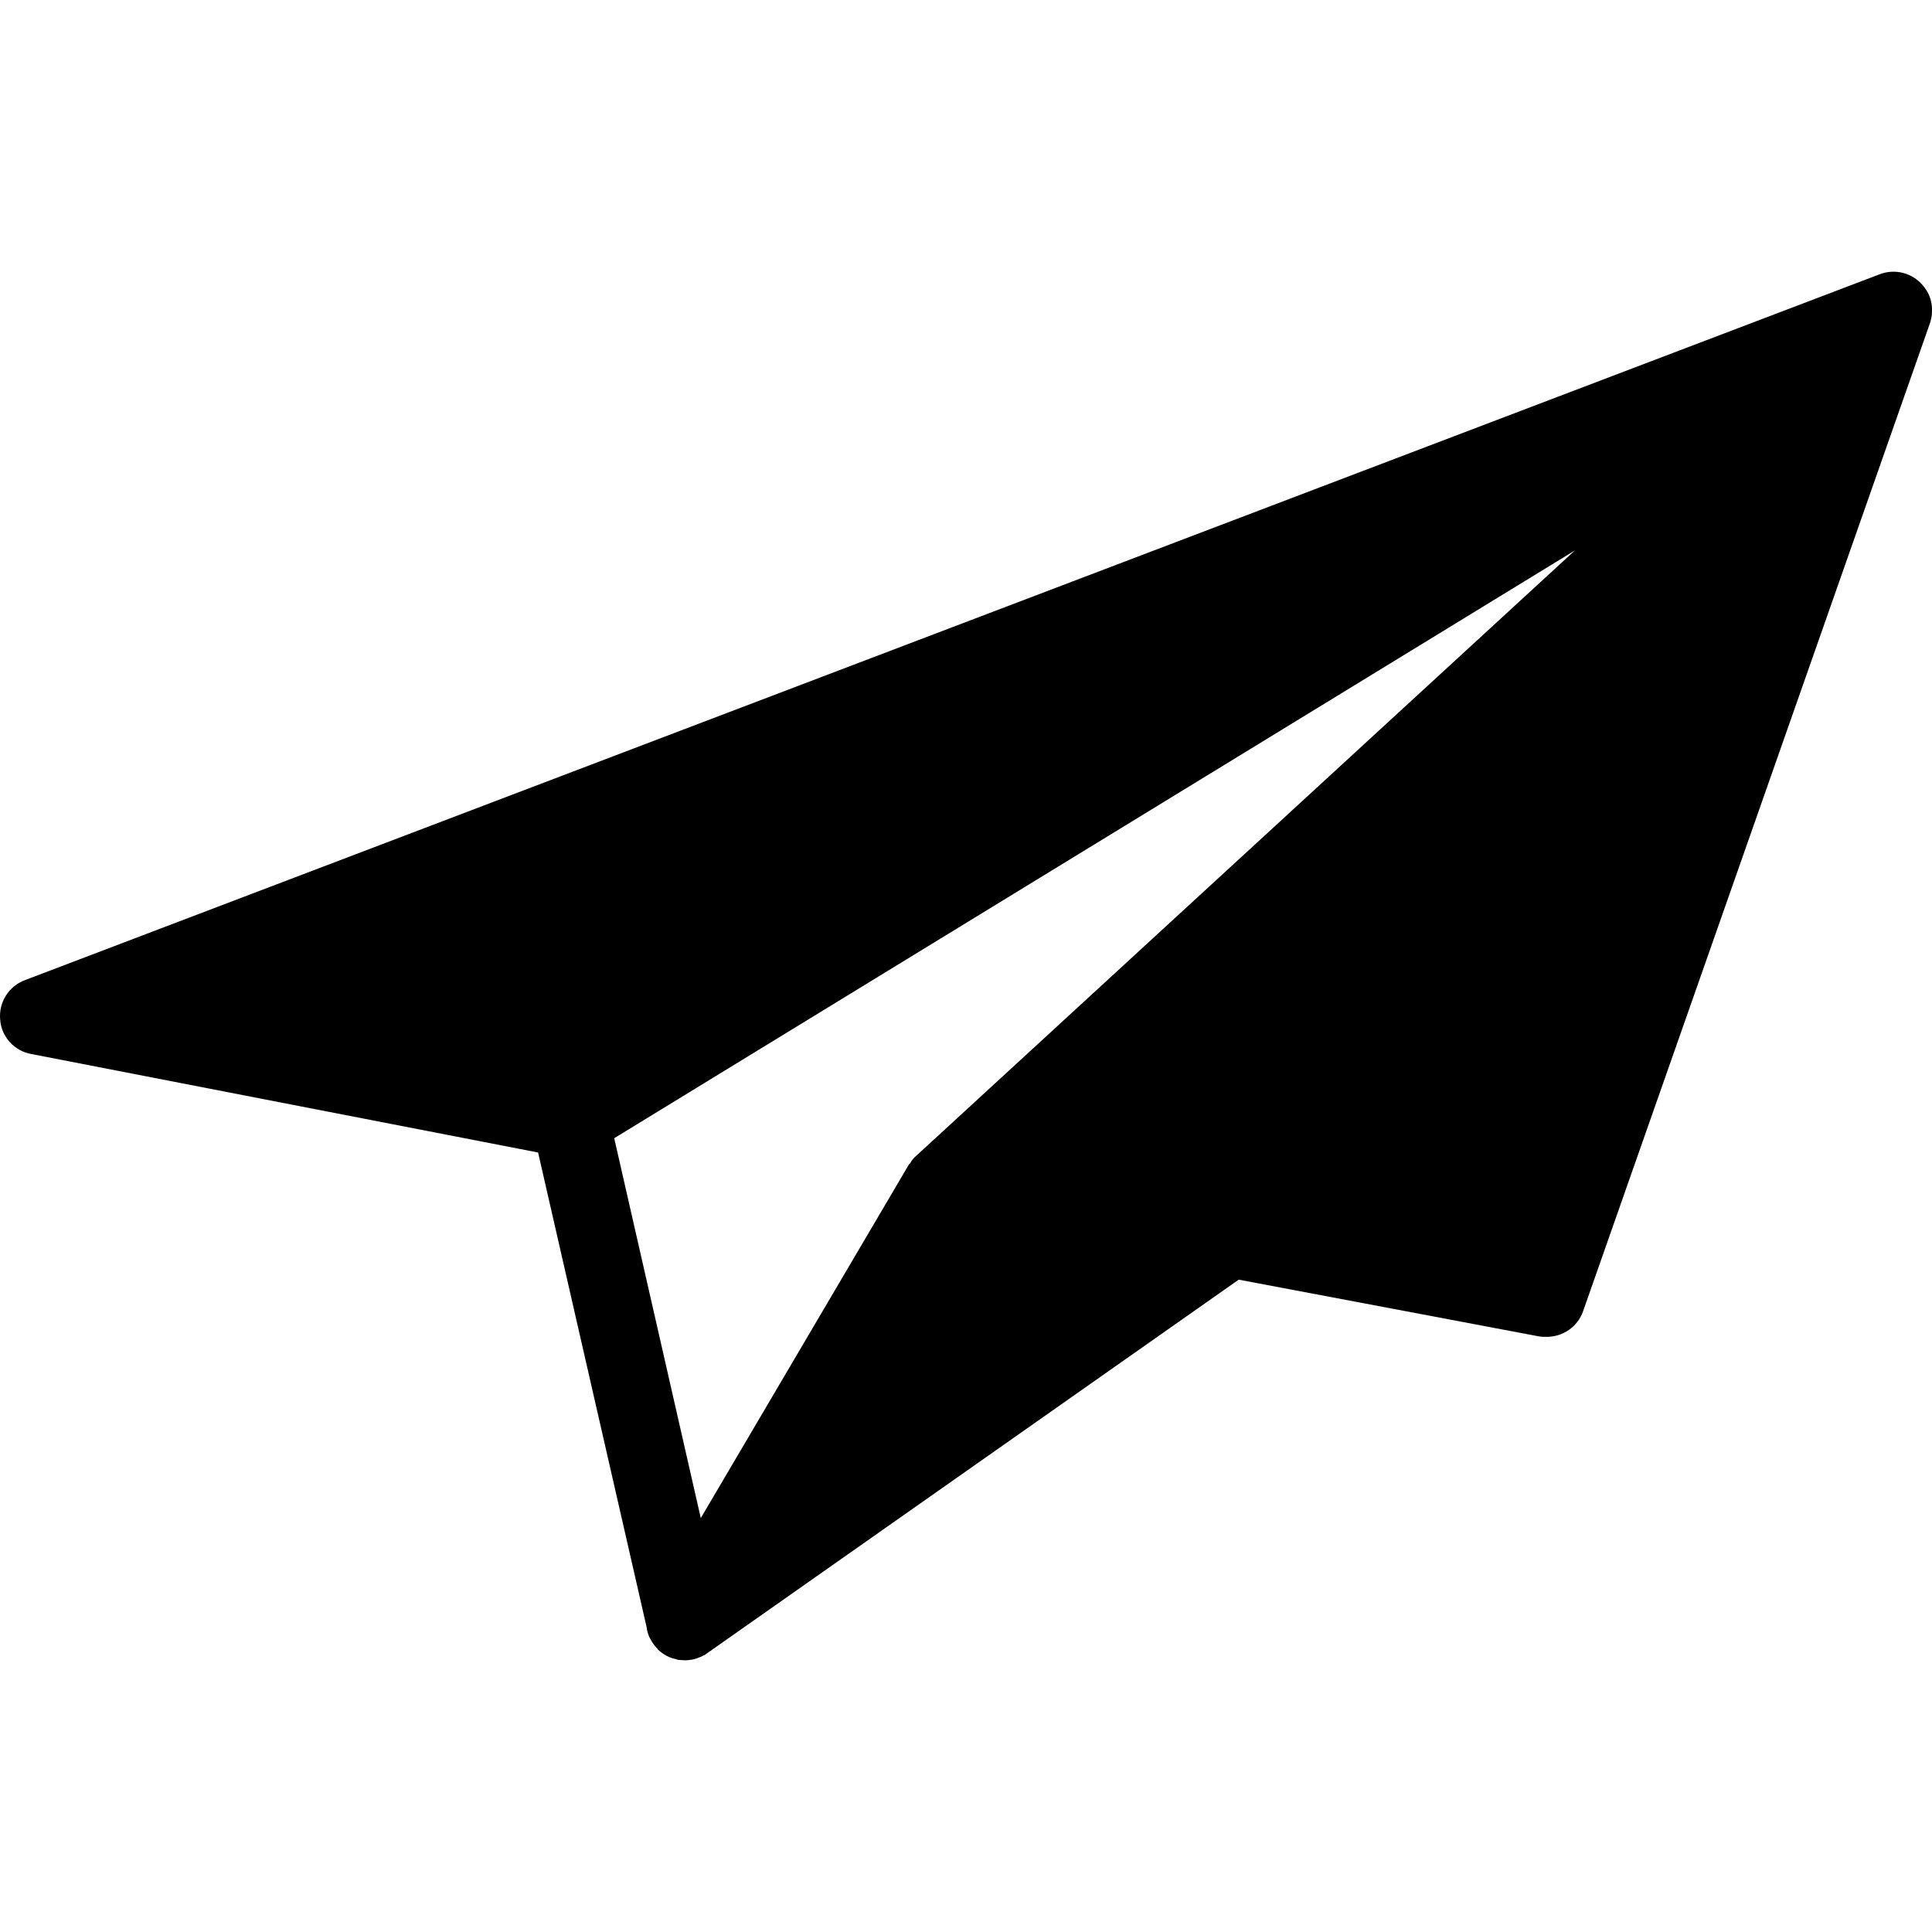
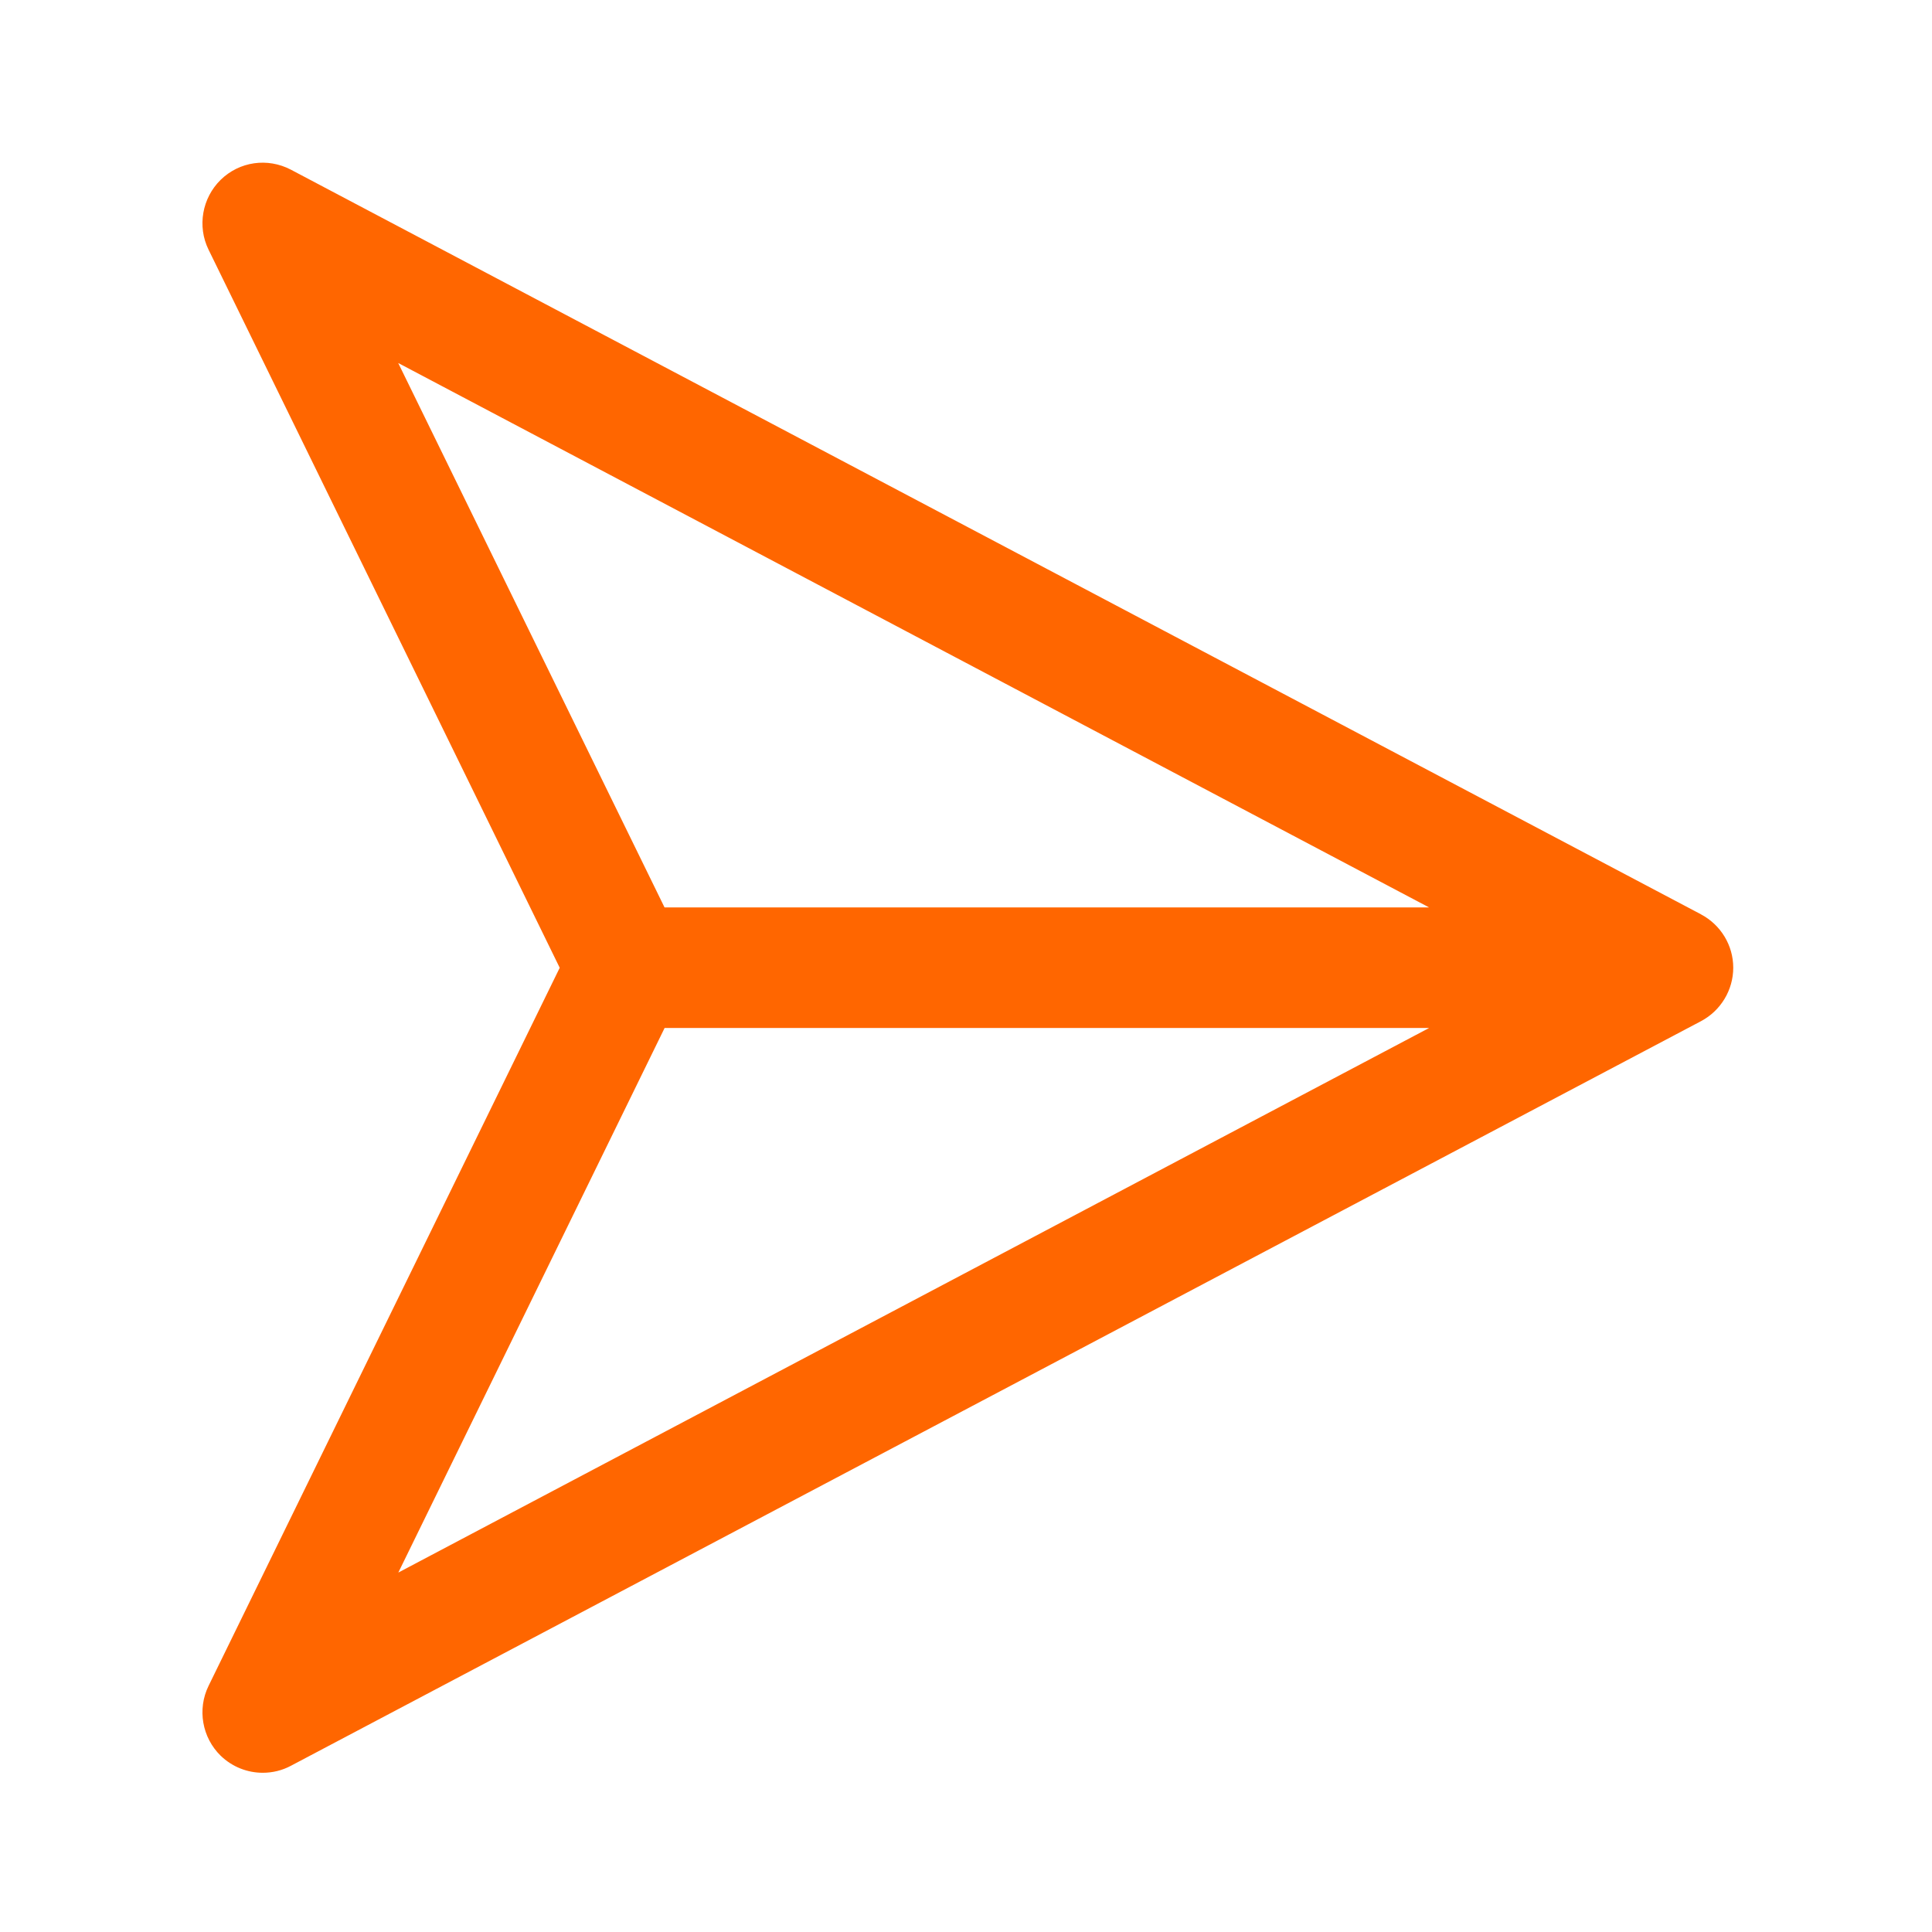
- <svg xmlns="http://www.w3.org/2000/svg" version="1.1" id="Layer_1" x="0px" y="0px" viewBox="0 0 472.615 472.615" style="enable-background:new 0 0 472.615 472.615;" xml:space="preserve">
-   <g>
-     <g>
-       <path d="M471.197,70.93c-0.284-0.378-0.474-0.757-0.756-1.039c-2.648-3.215-6.996-4.255-10.778-2.741L6.088,239.77    c-3.97,1.511-6.428,5.389-6.049,9.64c0.284,4.161,3.403,7.657,7.562,8.415l124.029,24.106l26.565,116.184l0.094,0.663    c0.189,0.754,0.378,1.417,0.756,2.077c0.189,0.379,0.473,0.852,0.756,1.231c0.378,0.567,0.851,1.041,1.229,1.511    c1.229,1.135,2.741,1.985,4.348,2.271c0.19,0.093,0.473,0.187,0.663,0.187c0.473,0,1.04,0.095,1.512,0.095    c0.662,0,1.229-0.095,1.89-0.189c0.284-0.093,0.567-0.093,0.945-0.282c0.095,0,0.189,0,0.284-0.096    c0.567-0.189,1.04-0.376,1.513-0.661h0.095c0.188-0.189,0.473-0.284,0.661-0.473l130.079-91.414l73.548,13.896    c0.567,0.095,1.23,0.095,1.797,0.095c3.97,0,7.562-2.458,8.886-6.239l84.797-241.538c0.189-0.471,0.284-0.944,0.378-1.417    c0.189-0.661,0.189-1.417,0.189-2.08C472.615,74.05,472.143,72.347,471.197,70.93z M224.085,282.783    c-0.567,0.471-1.134,1.133-1.419,1.796c-0.188,0.095-0.283,0.189-0.377,0.378l-50.86,86.404l-21.175-92.928l235.012-143.786    L224.085,282.783z" />
-     </g>
-   </g>
-   <g>
- </g>
-   <g>
- </g>
-   <g>
- </g>
-   <g>
- </g>
-   <g>
- </g>
-   <g>
- </g>
-   <g>
- </g>
-   <g>
- </g>
-   <g>
- </g>
-   <g>
- </g>
-   <g>
- </g>
-   <g>
- </g>
-   <g>
- </g>
-   <g>
- </g>
-   <g>
- </g>
+ <svg xmlns="http://www.w3.org/2000/svg" width="24" height="24" viewBox="0 0 24 24" fill="none">
+   <path d="M21.13 11.358L3.614 2.108C3.324 1.956 2.974 2.006 2.741 2.234C2.511 2.46 2.448 2.811 2.591 3.102L6.953 12.022L2.591 20.942C2.448 21.234 2.511 21.585 2.741 21.81C2.886 21.95 3.074 22.022 3.264 22.022C3.384 22.022 3.504 21.994 3.614 21.935L21.131 12.685C21.376 12.555 21.531 12.299 21.531 12.021C21.531 11.743 21.376 11.489 21.131 11.359L21.13 11.358ZM4.948 4.51L17.752 11.272H8.255L4.948 4.512V4.51ZM8.255 12.77H17.753L4.948 19.535L8.255 12.772V12.77Z" fill="#FF6600" />
</svg>
